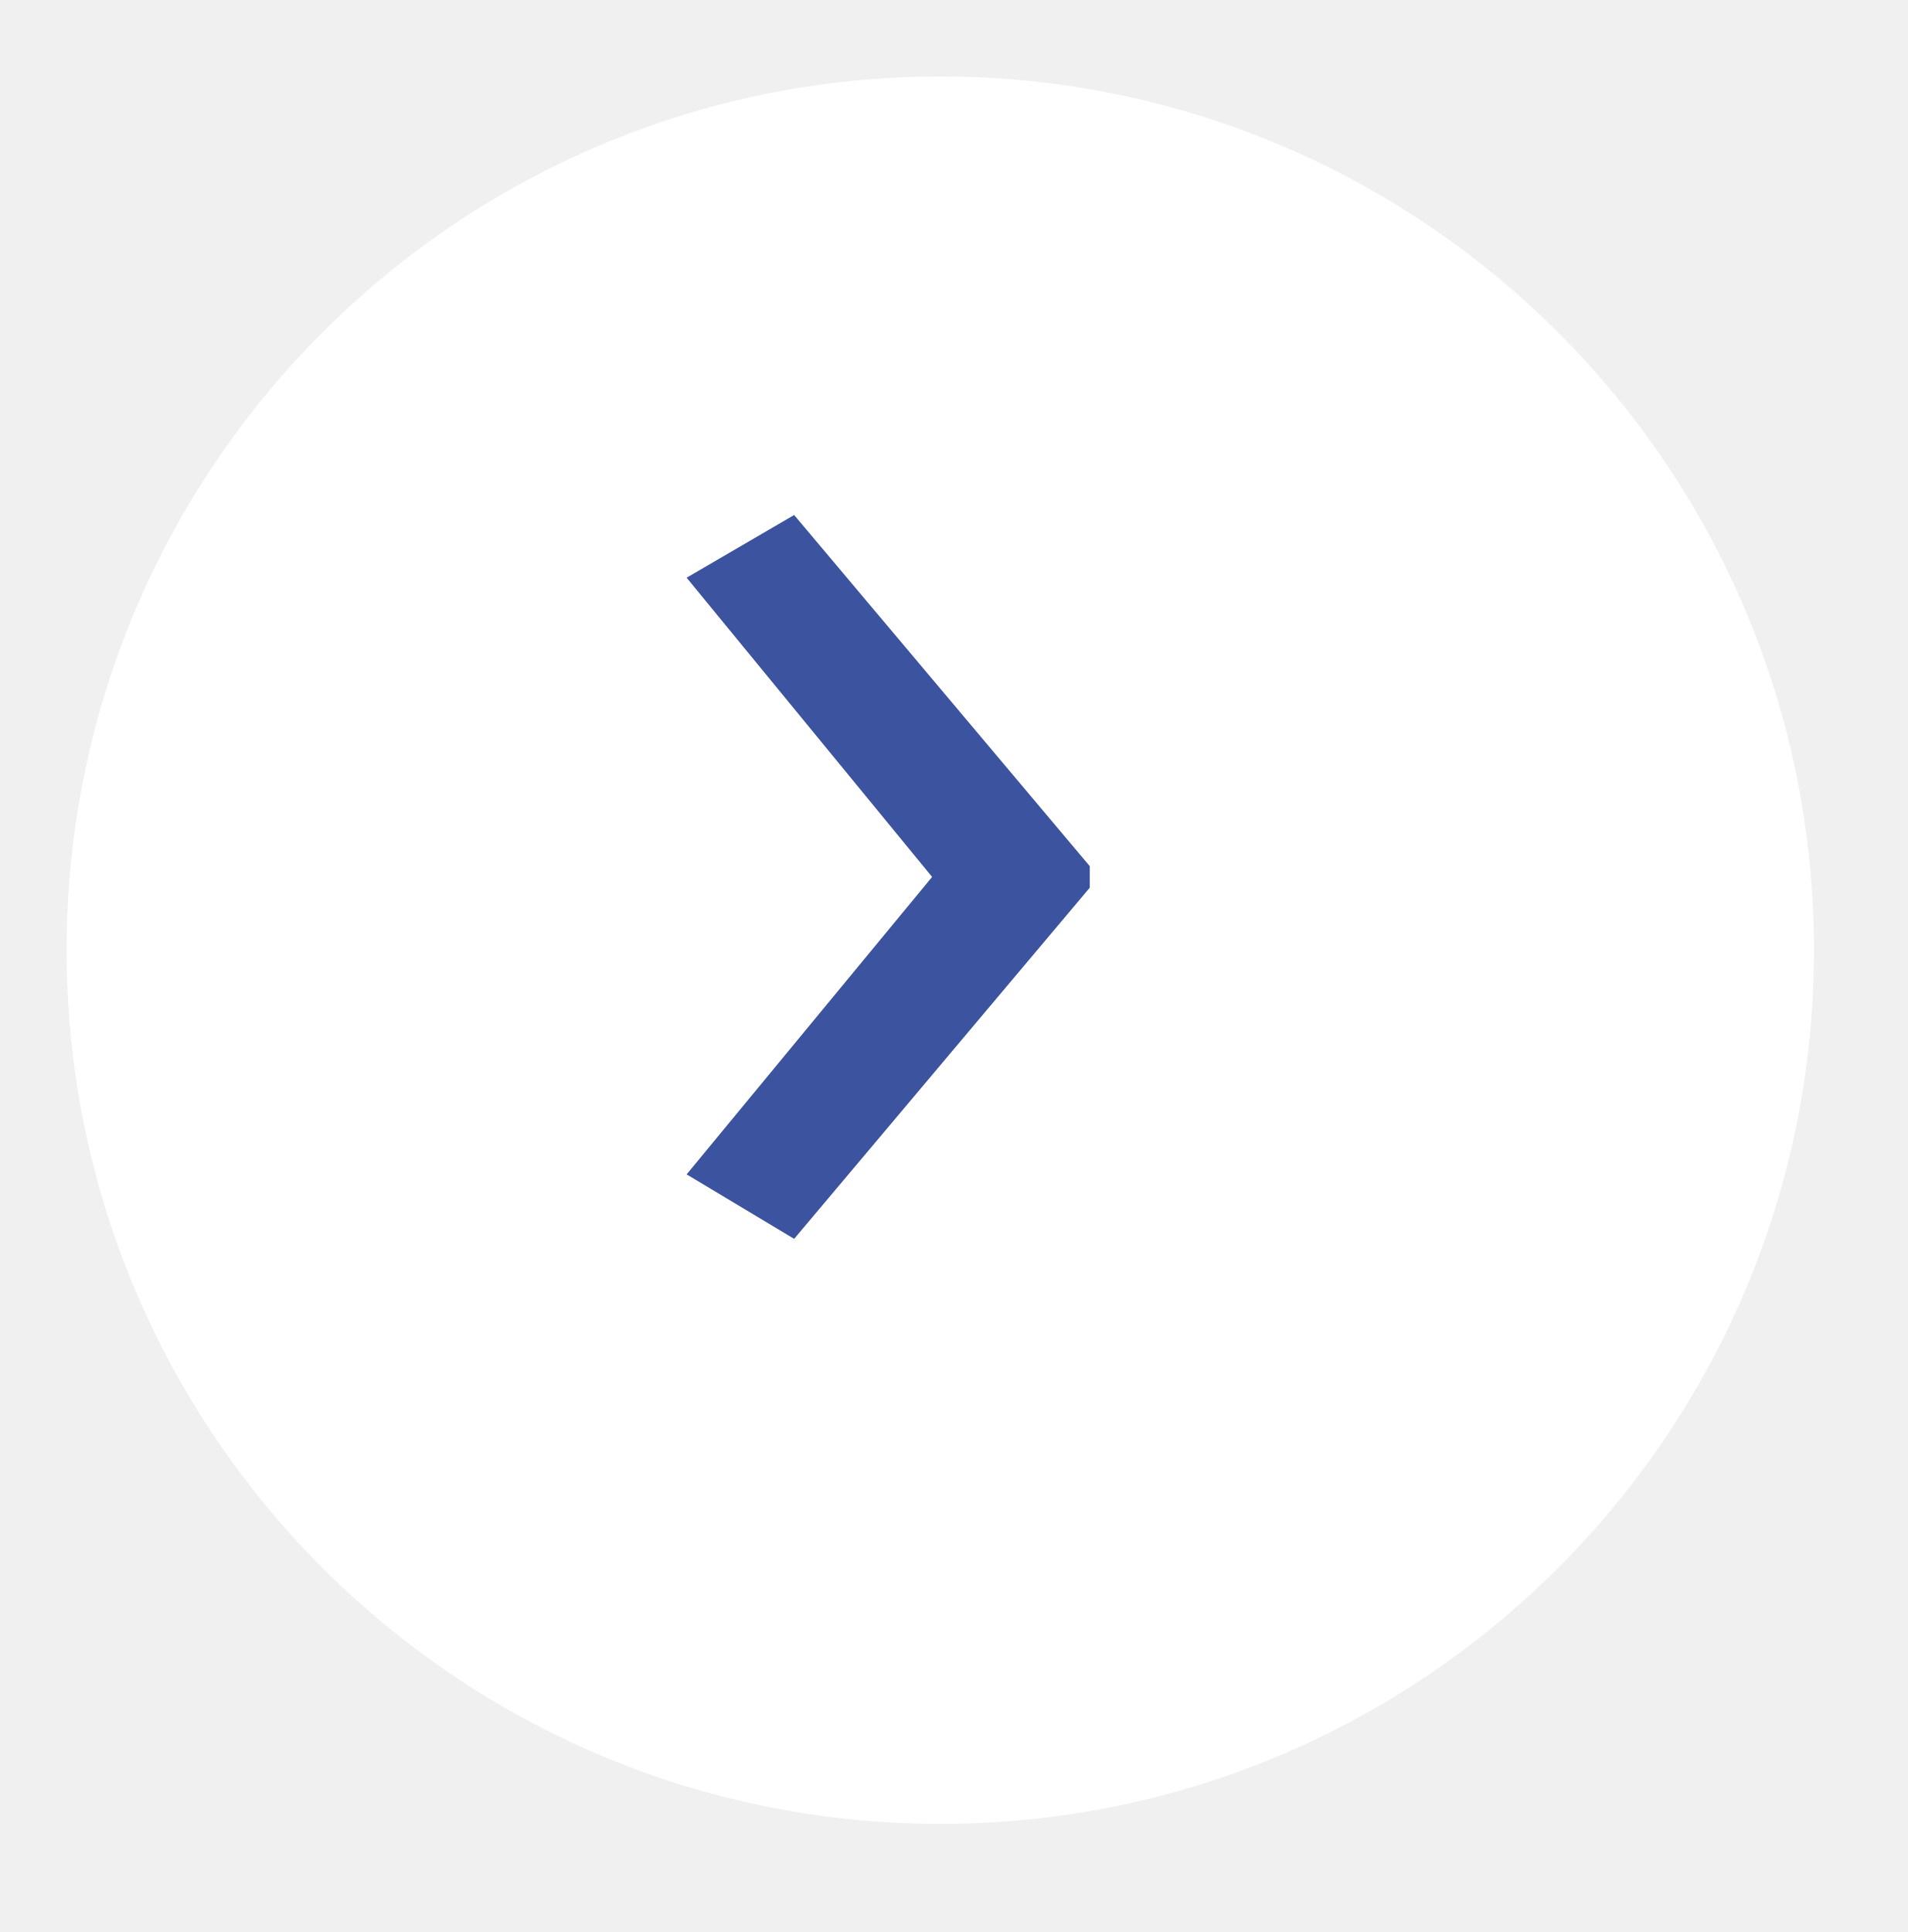
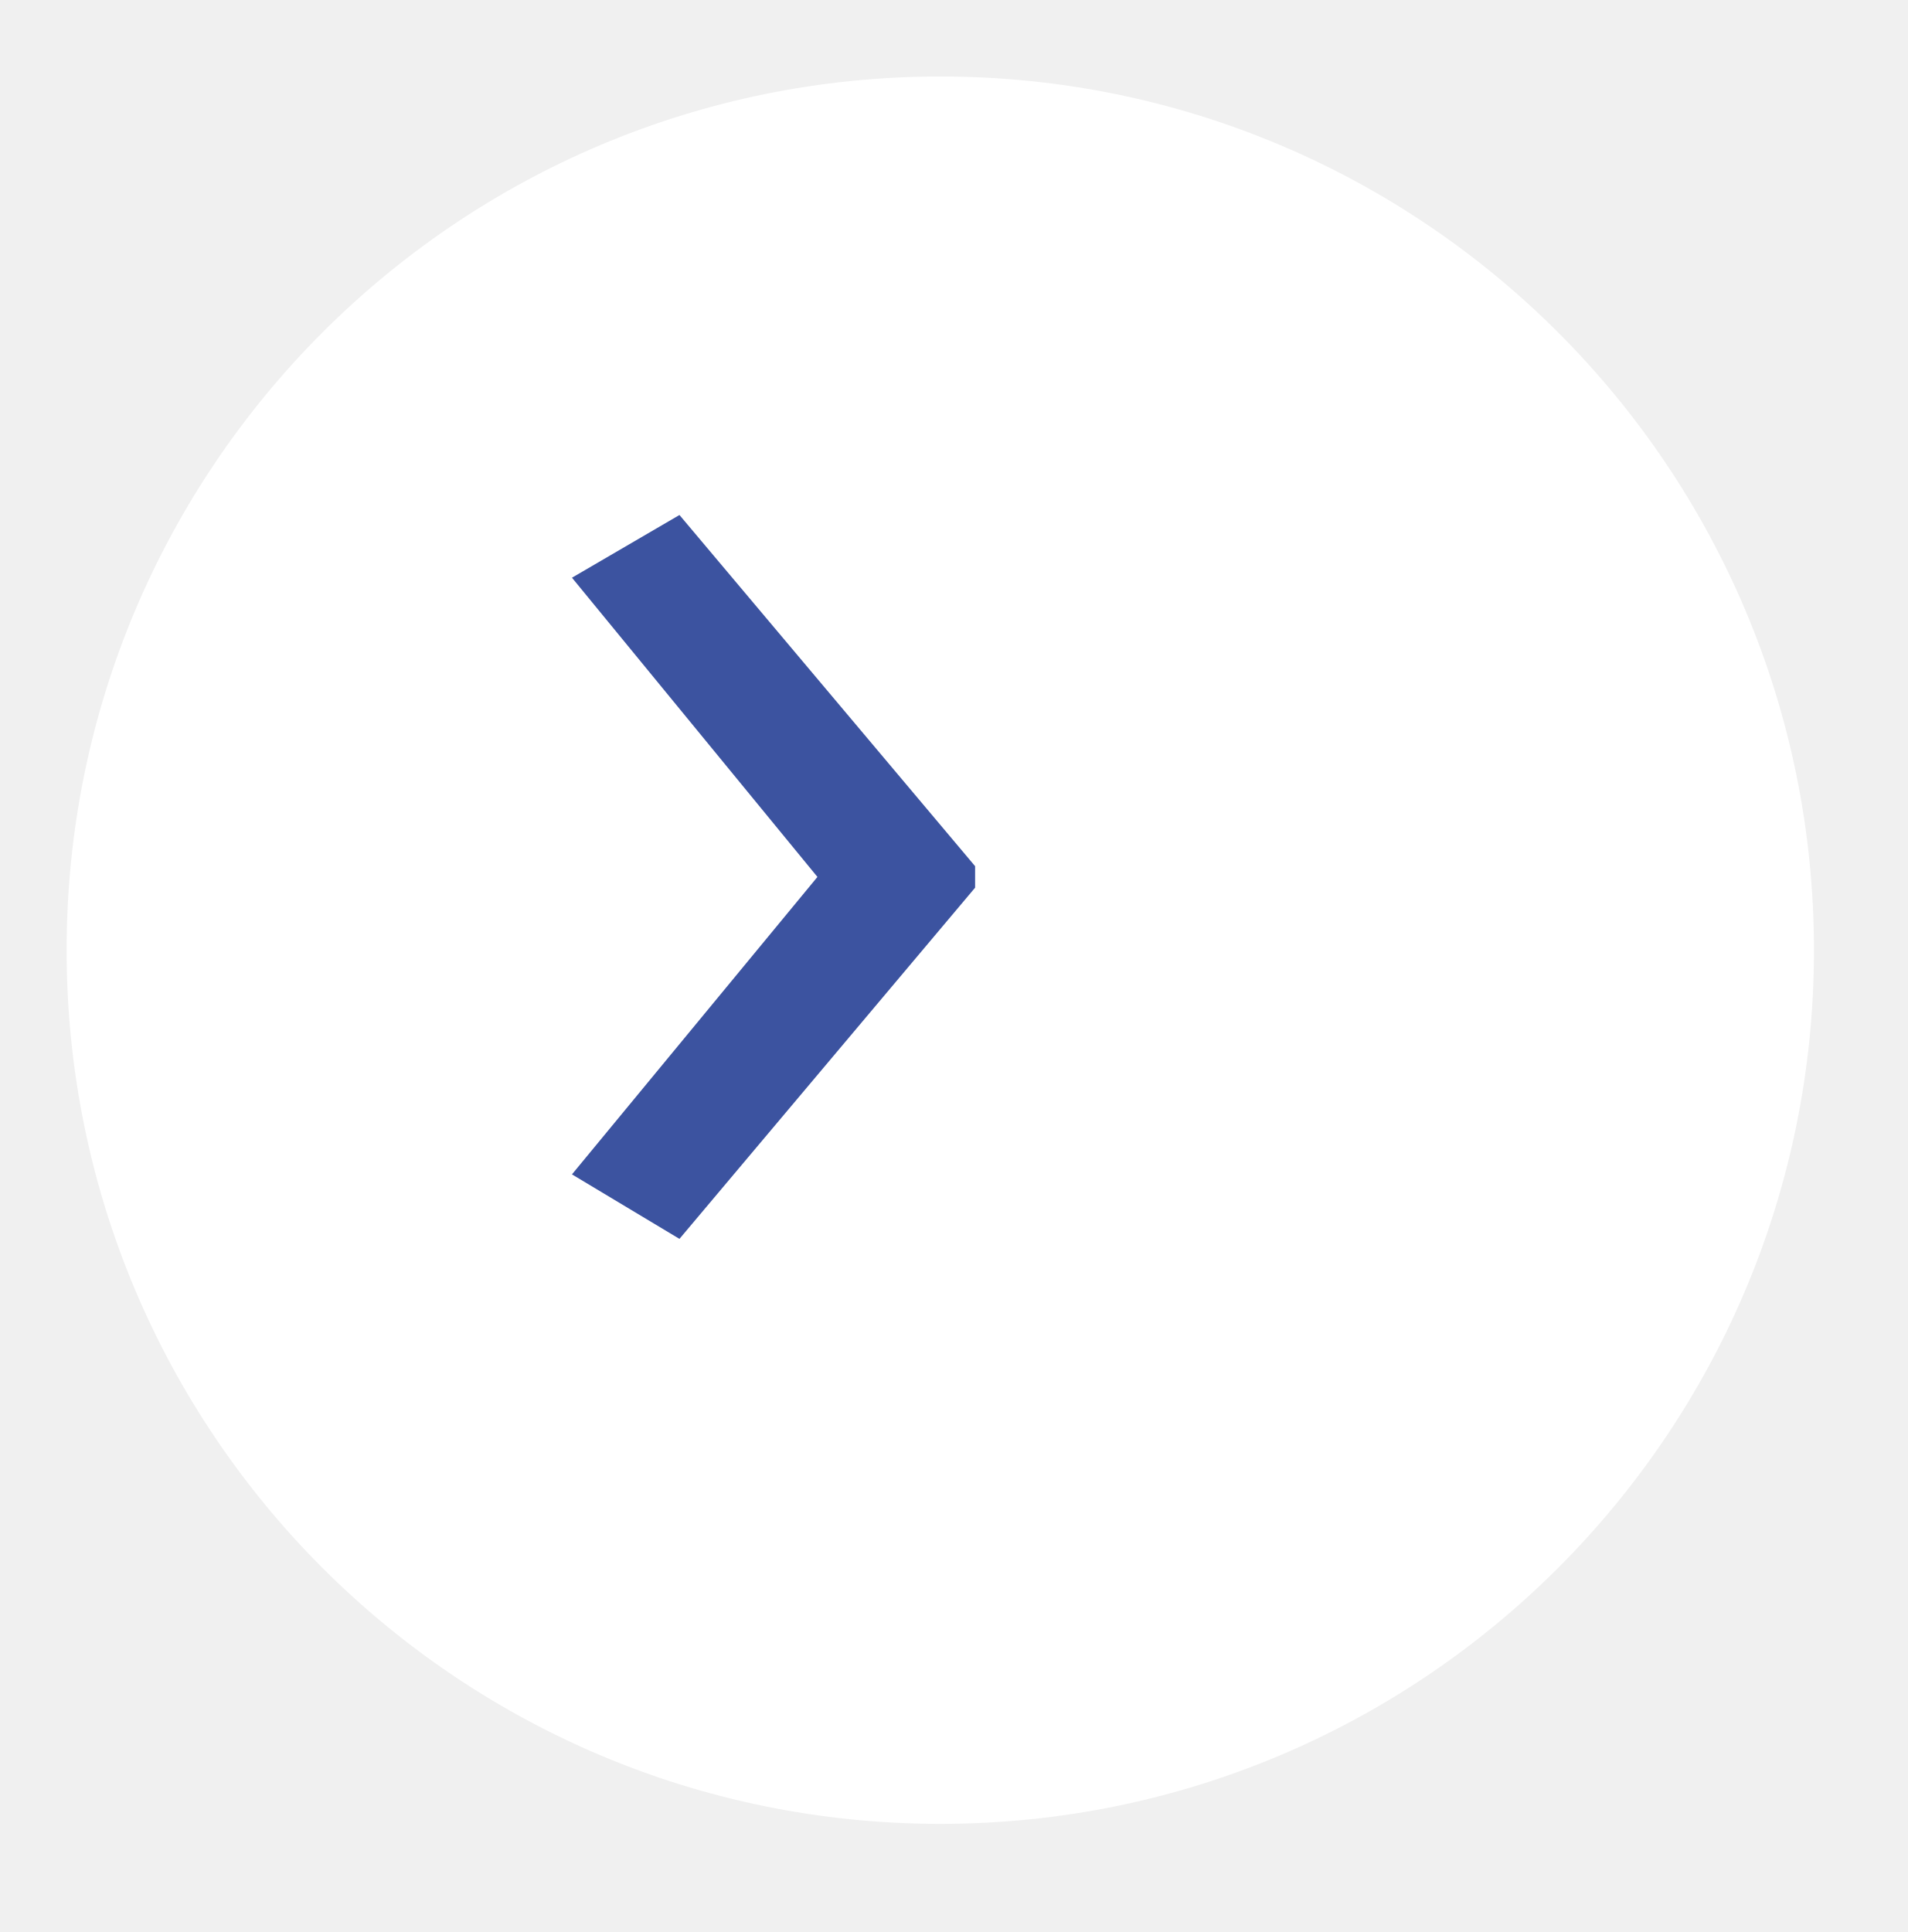
<svg xmlns="http://www.w3.org/2000/svg" version="1.1" id="Layer_1" x="0px" y="0px" width="16.638px" height="16.848px" viewBox="0 0 16.638 16.848" enable-background="new 0 0 16.638 16.848" xml:space="preserve">
  <g>
    <circle fill="#FFFFFF" cx="8.2" cy="8.286" r="7.619" />
-     <text transform="matrix(1 0 0 1 5.3942 11.6629)" fill="#3C53A0" font-family="'OpenSans-Bold'" font-size="15.239">›</text>
+     <text transform="matrix(1 0 0 1 4.3942 11.6629)" fill="#3C53A0" font-family="'OpenSans-Bold'" font-size="15.239">›</text>
  </g>
</svg>
